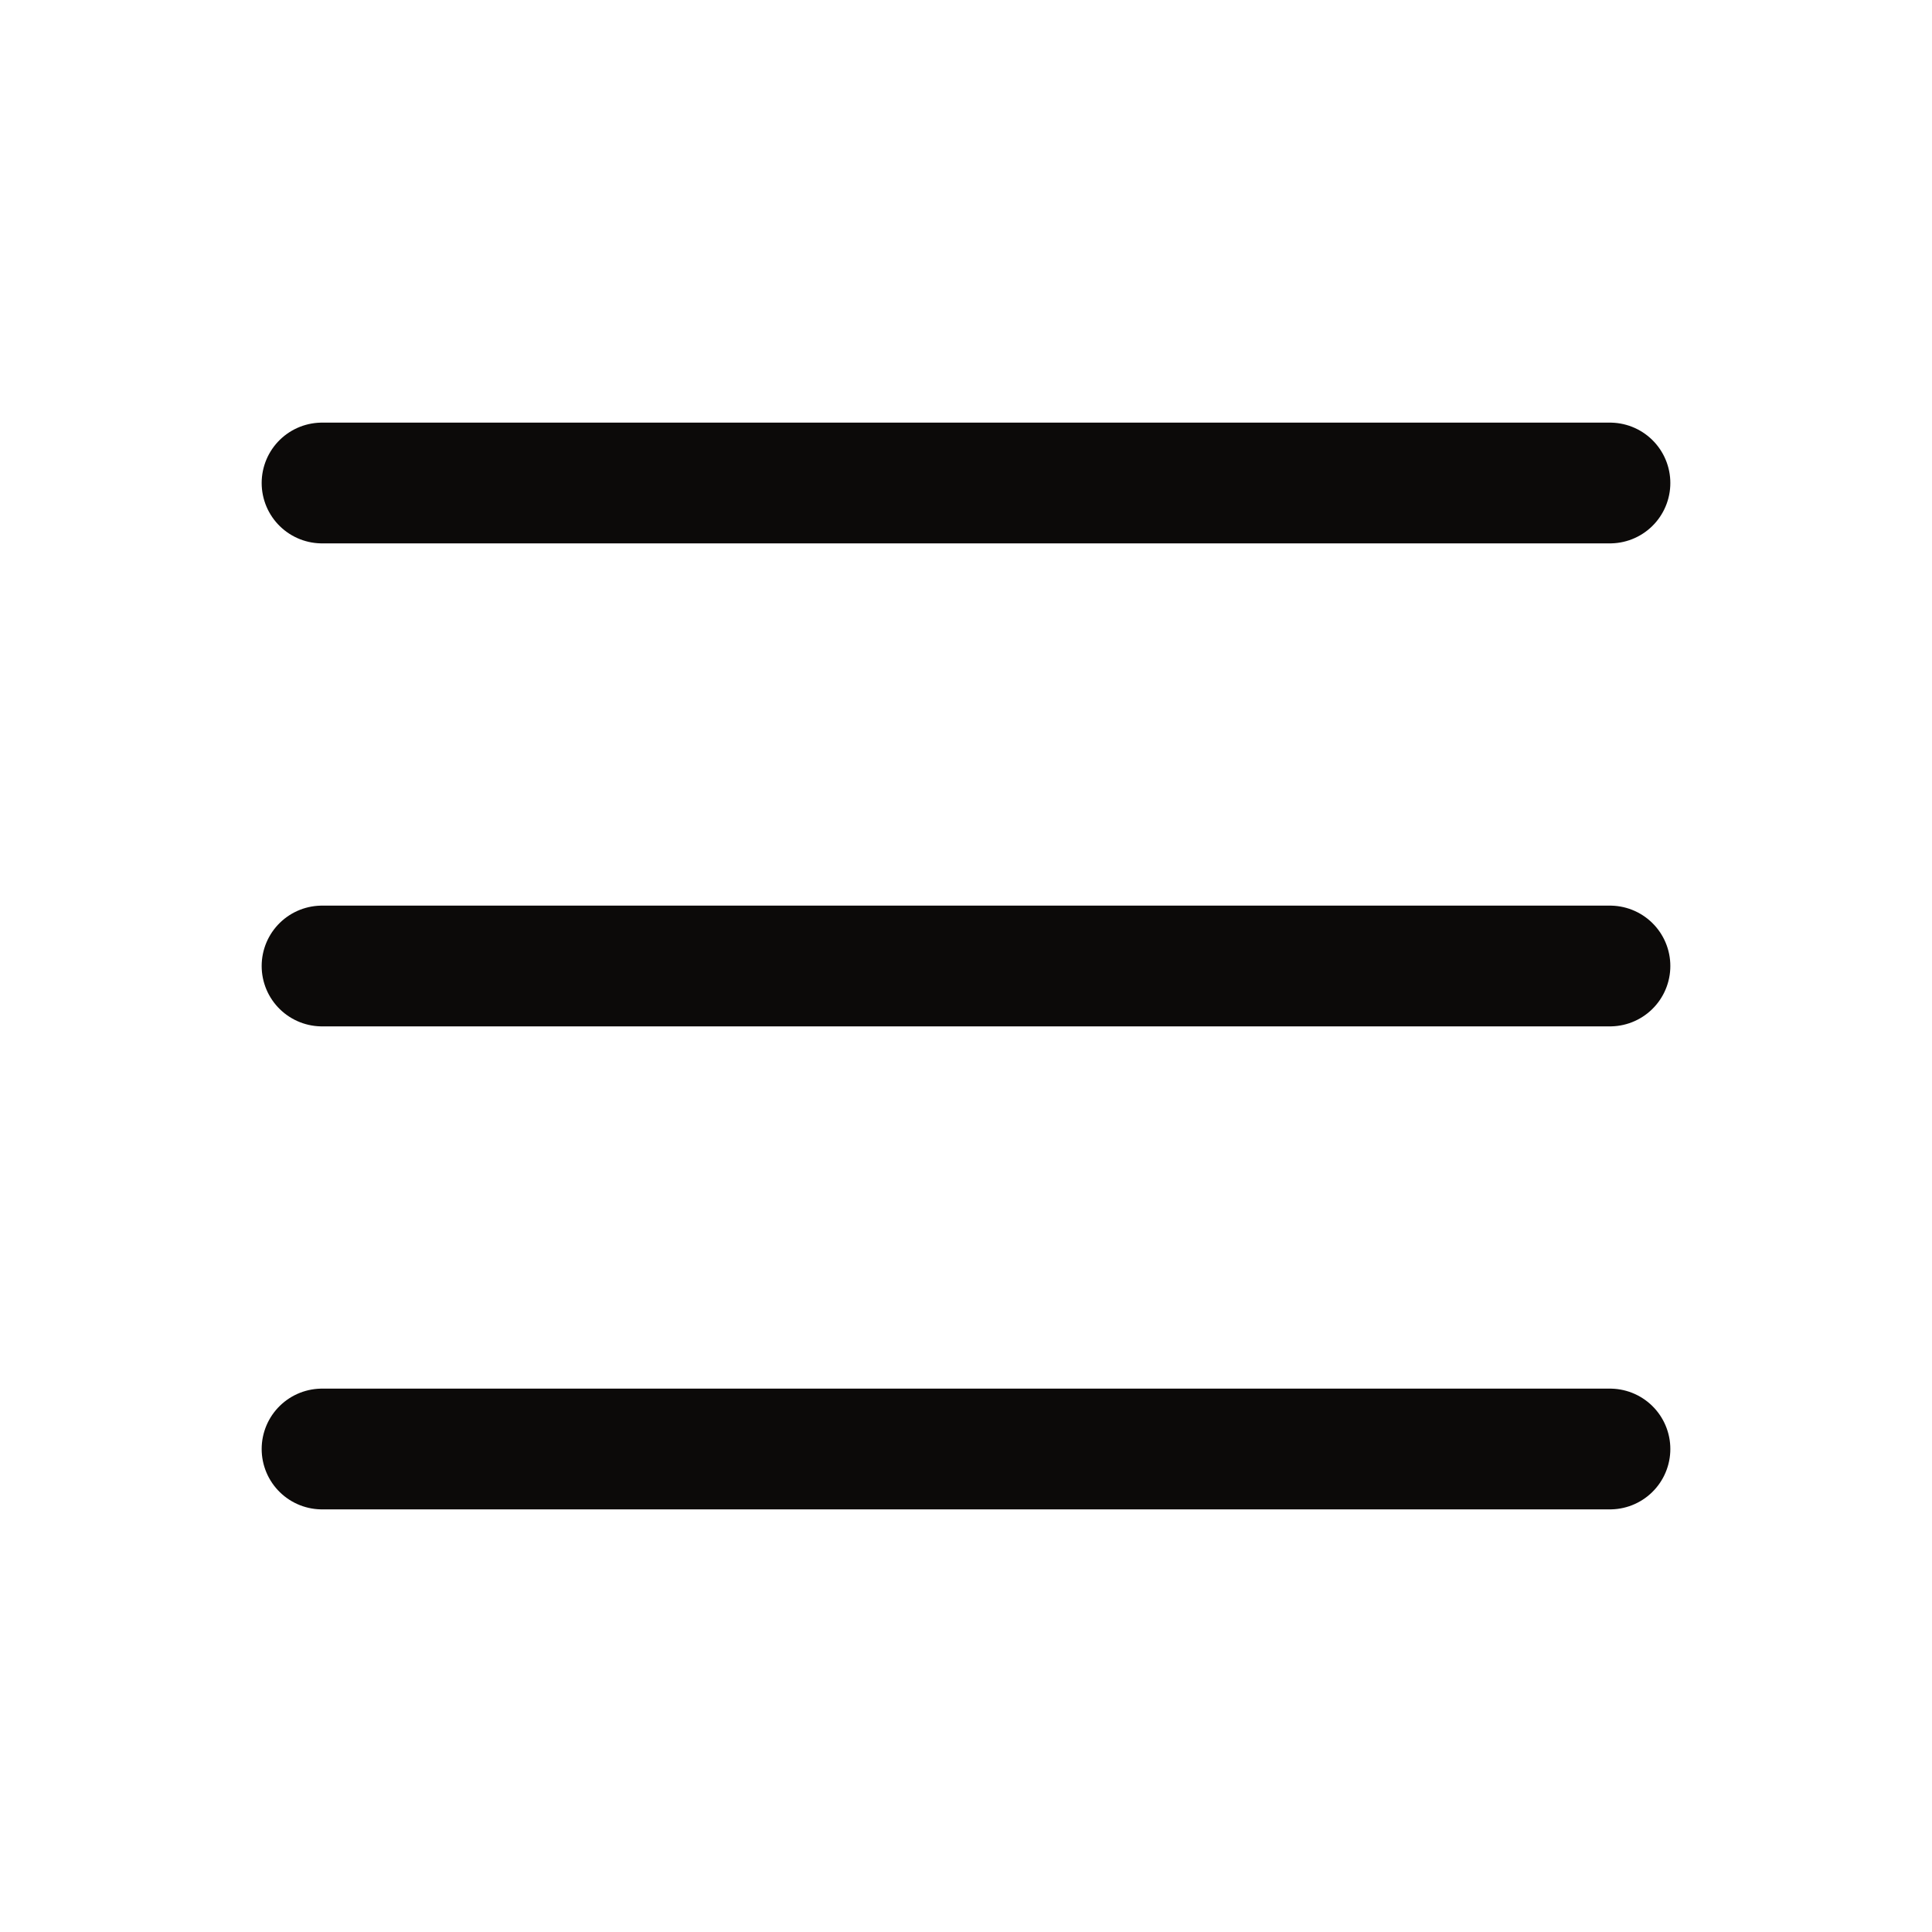
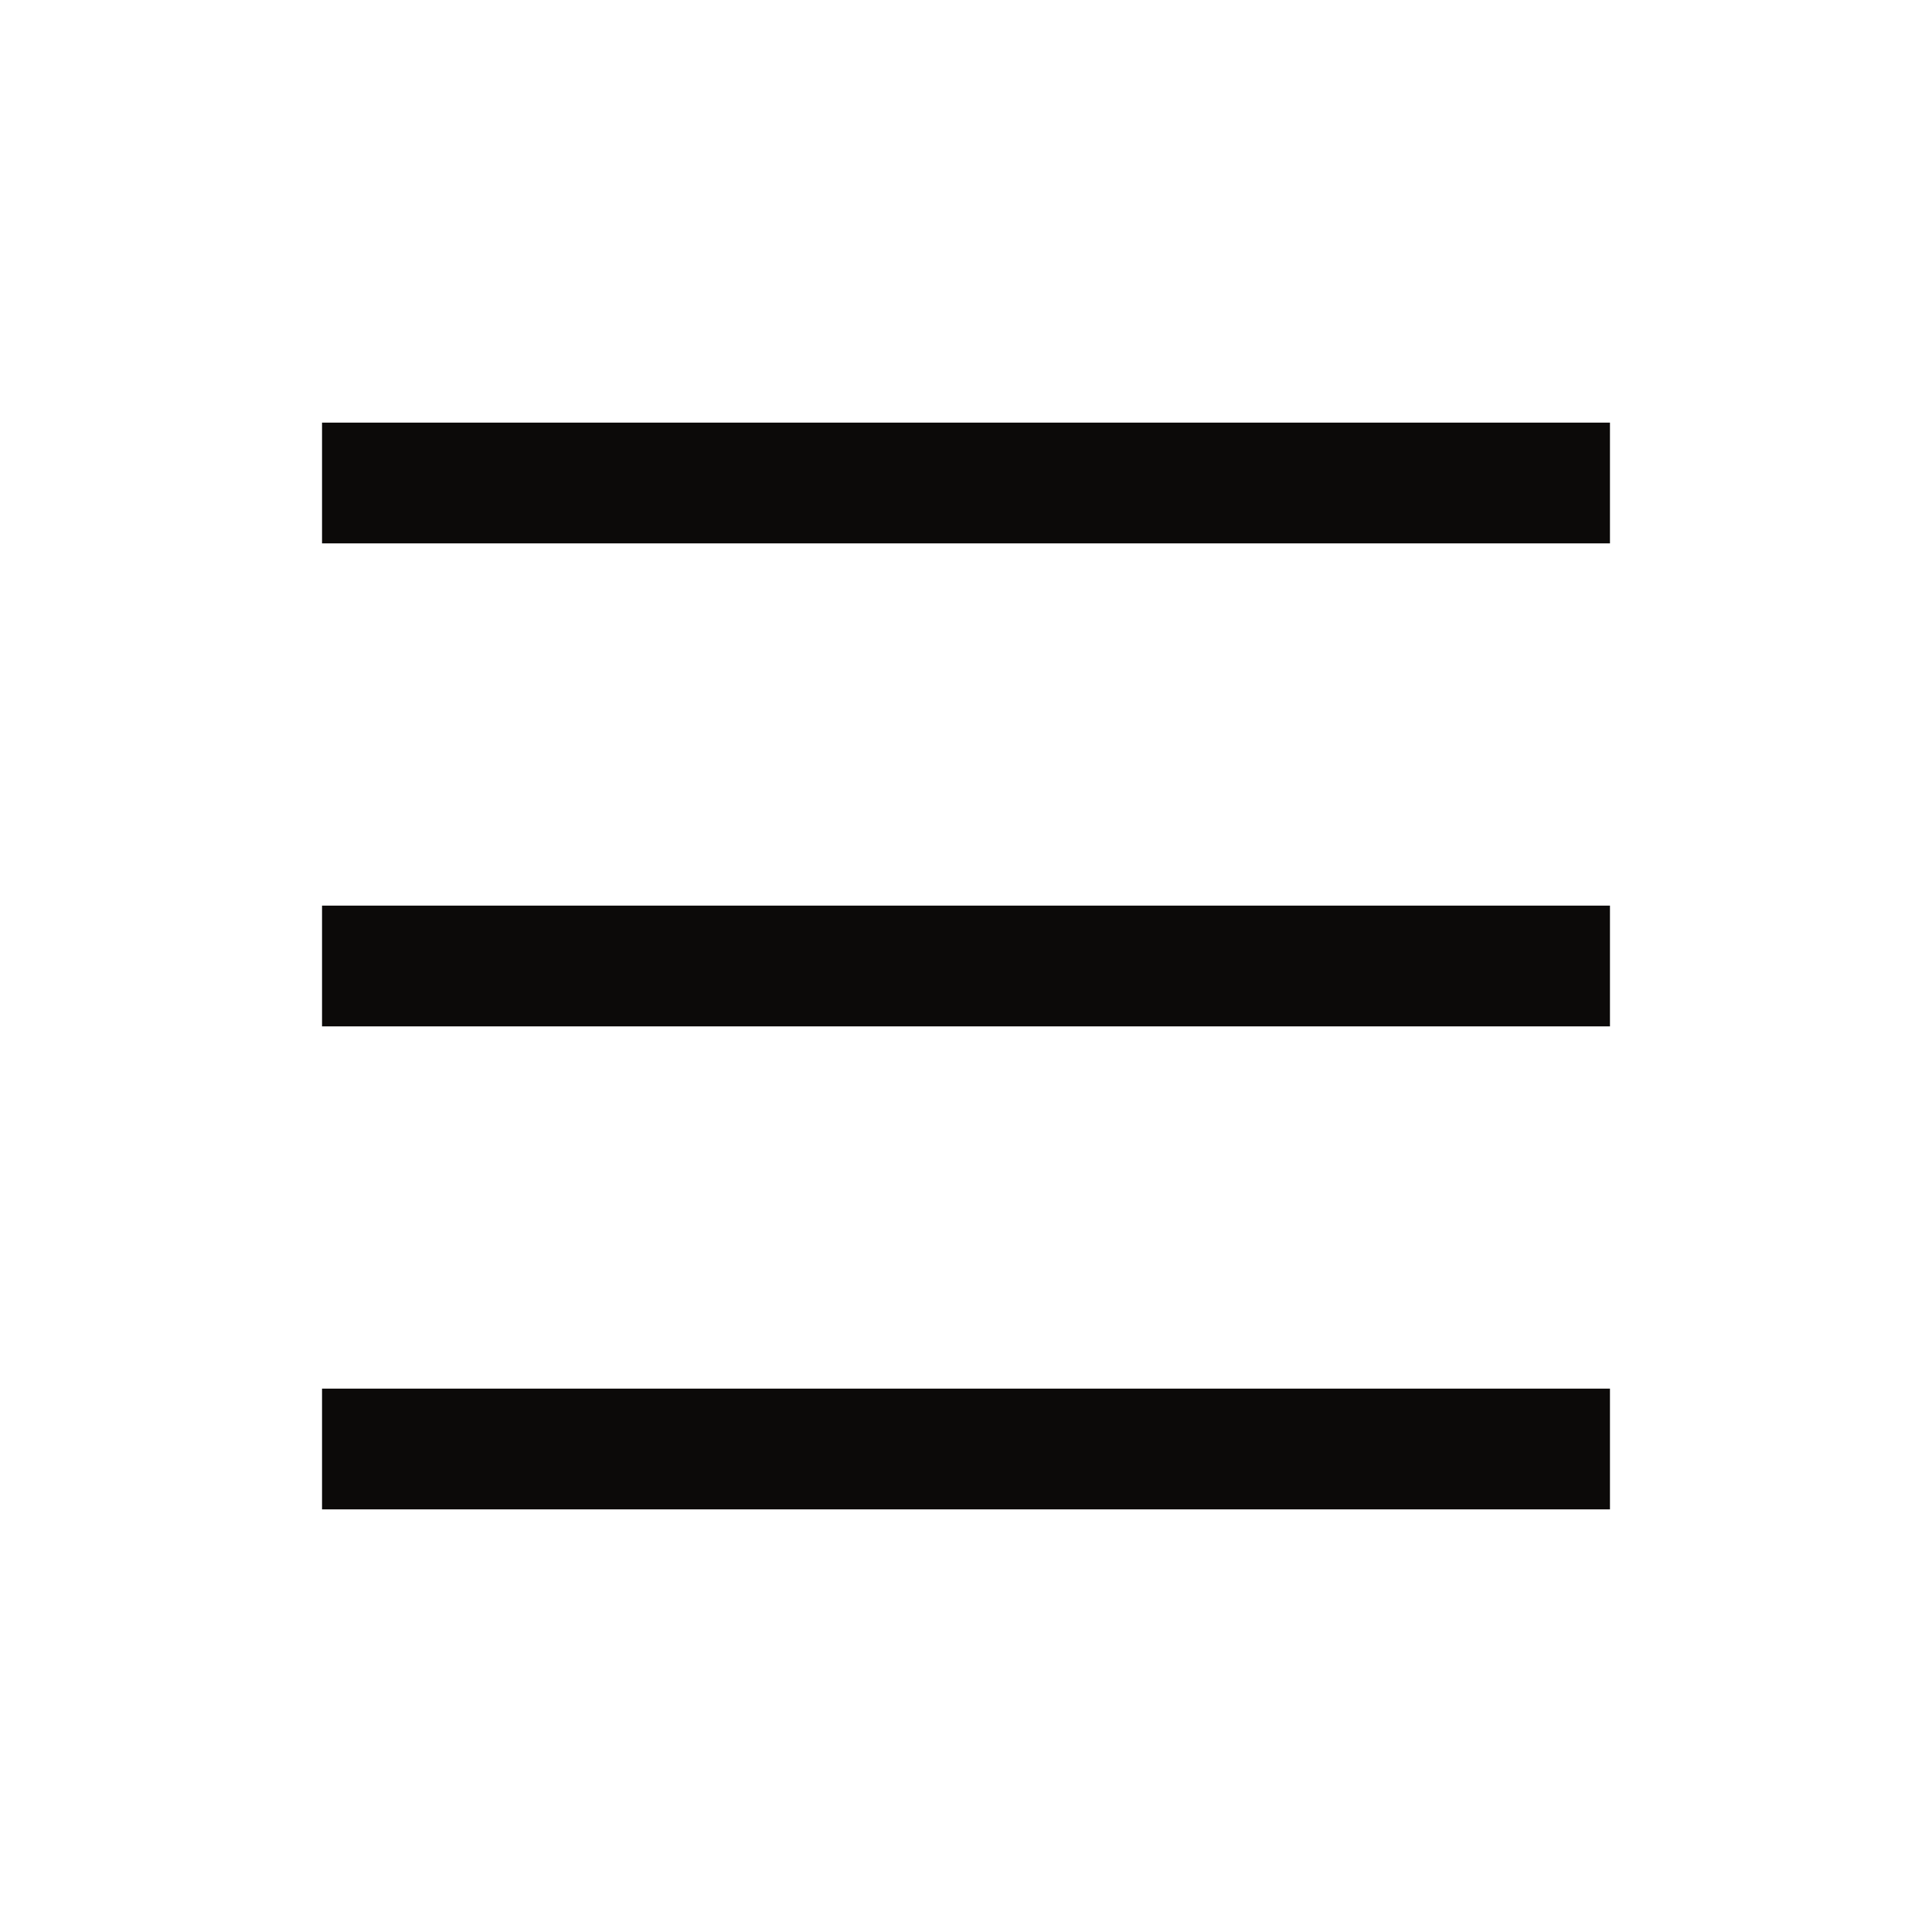
<svg xmlns="http://www.w3.org/2000/svg" width="16" height="16" viewBox="0 0 16 16" fill="none">
-   <path d="M2.667 8H13.333M2.667 4H13.333M2.667 12H13.333" stroke="#0C0A09" style="stroke:#0C0A09;stroke:color(display-p3 0.047 0.039 0.035);stroke-opacity:1;" stroke-linecap="round" stroke-linejoin="round" />
+   <path d="M2.667 8H13.333M2.667 4H13.333M2.667 12H13.333" stroke="#0C0A09" style="stroke:#0C0A09;stroke:color(display-p3 0.047 0.039 0.035);stroke-opacity:1;" strokeLinecap="round" strokeLinejoin="round" />
</svg>
